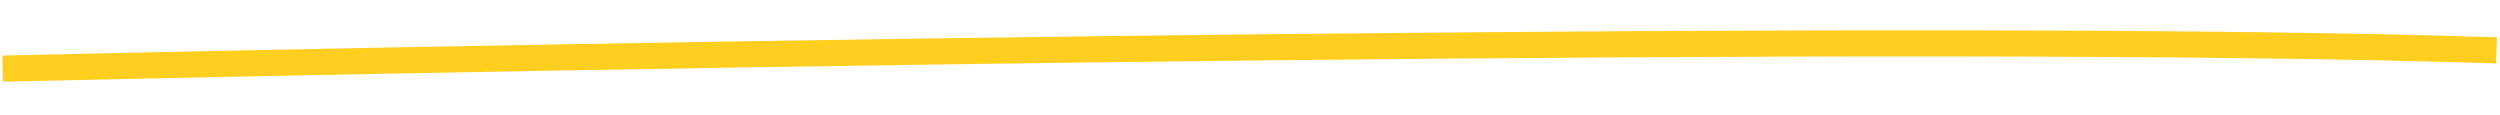
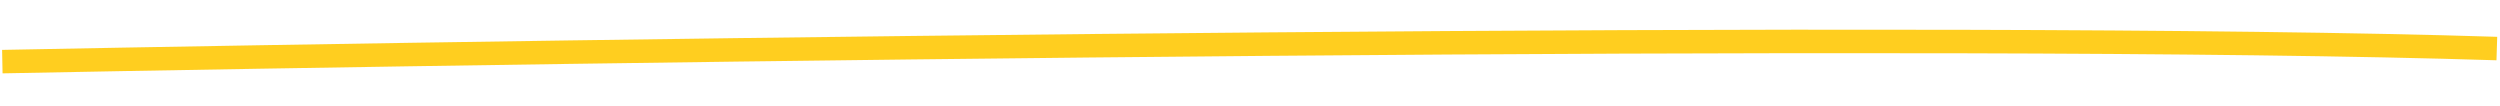
- <svg xmlns="http://www.w3.org/2000/svg" width="765" height="35" viewBox="0 0 765 35" fill="none">
-   <path d="M0.795 20.999C184.707 16.75 594.811 9.689 763.929 15.429" stroke="#FFCE1F" stroke-width="8" />
+ <svg xmlns="http://www.w3.org/2000/svg" width="852" height="36" viewBox="0 0 852 36" fill="none">
+   <path d="M0.795 20.999C205.668 17.02 662.515 10.558 850.922 16.545" stroke="#FFCE1F" stroke-width="8" />
</svg>
